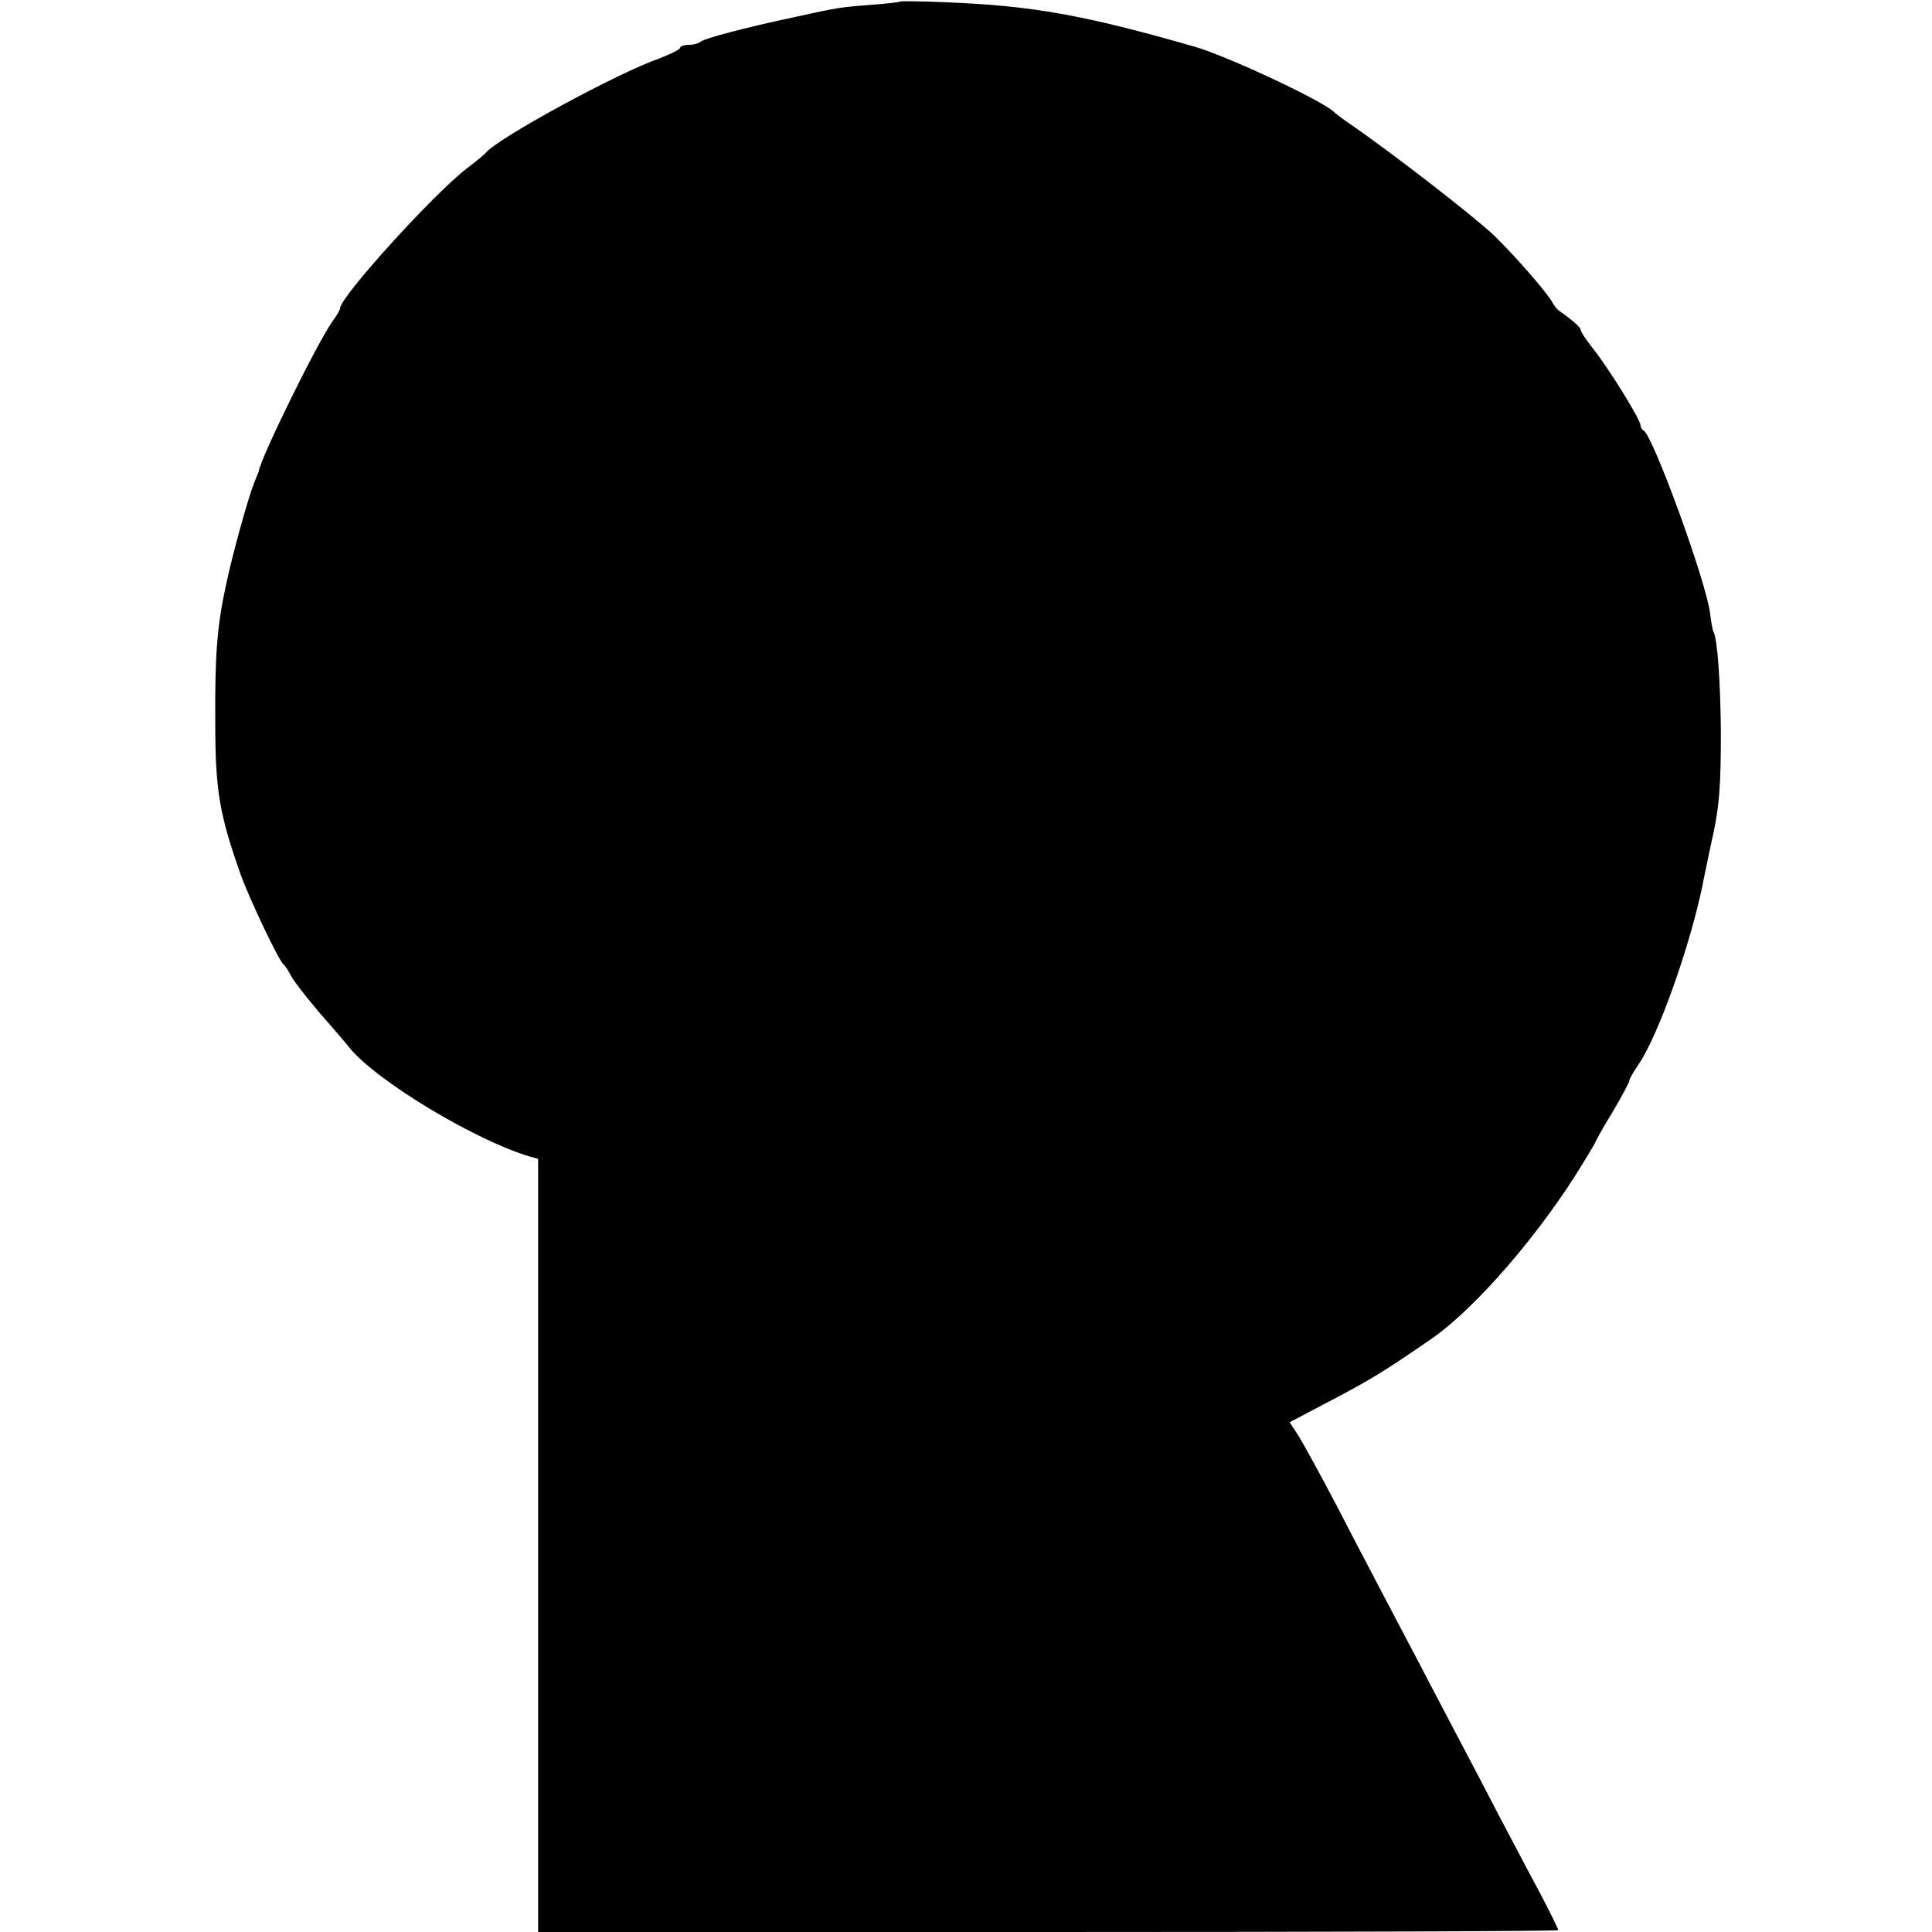
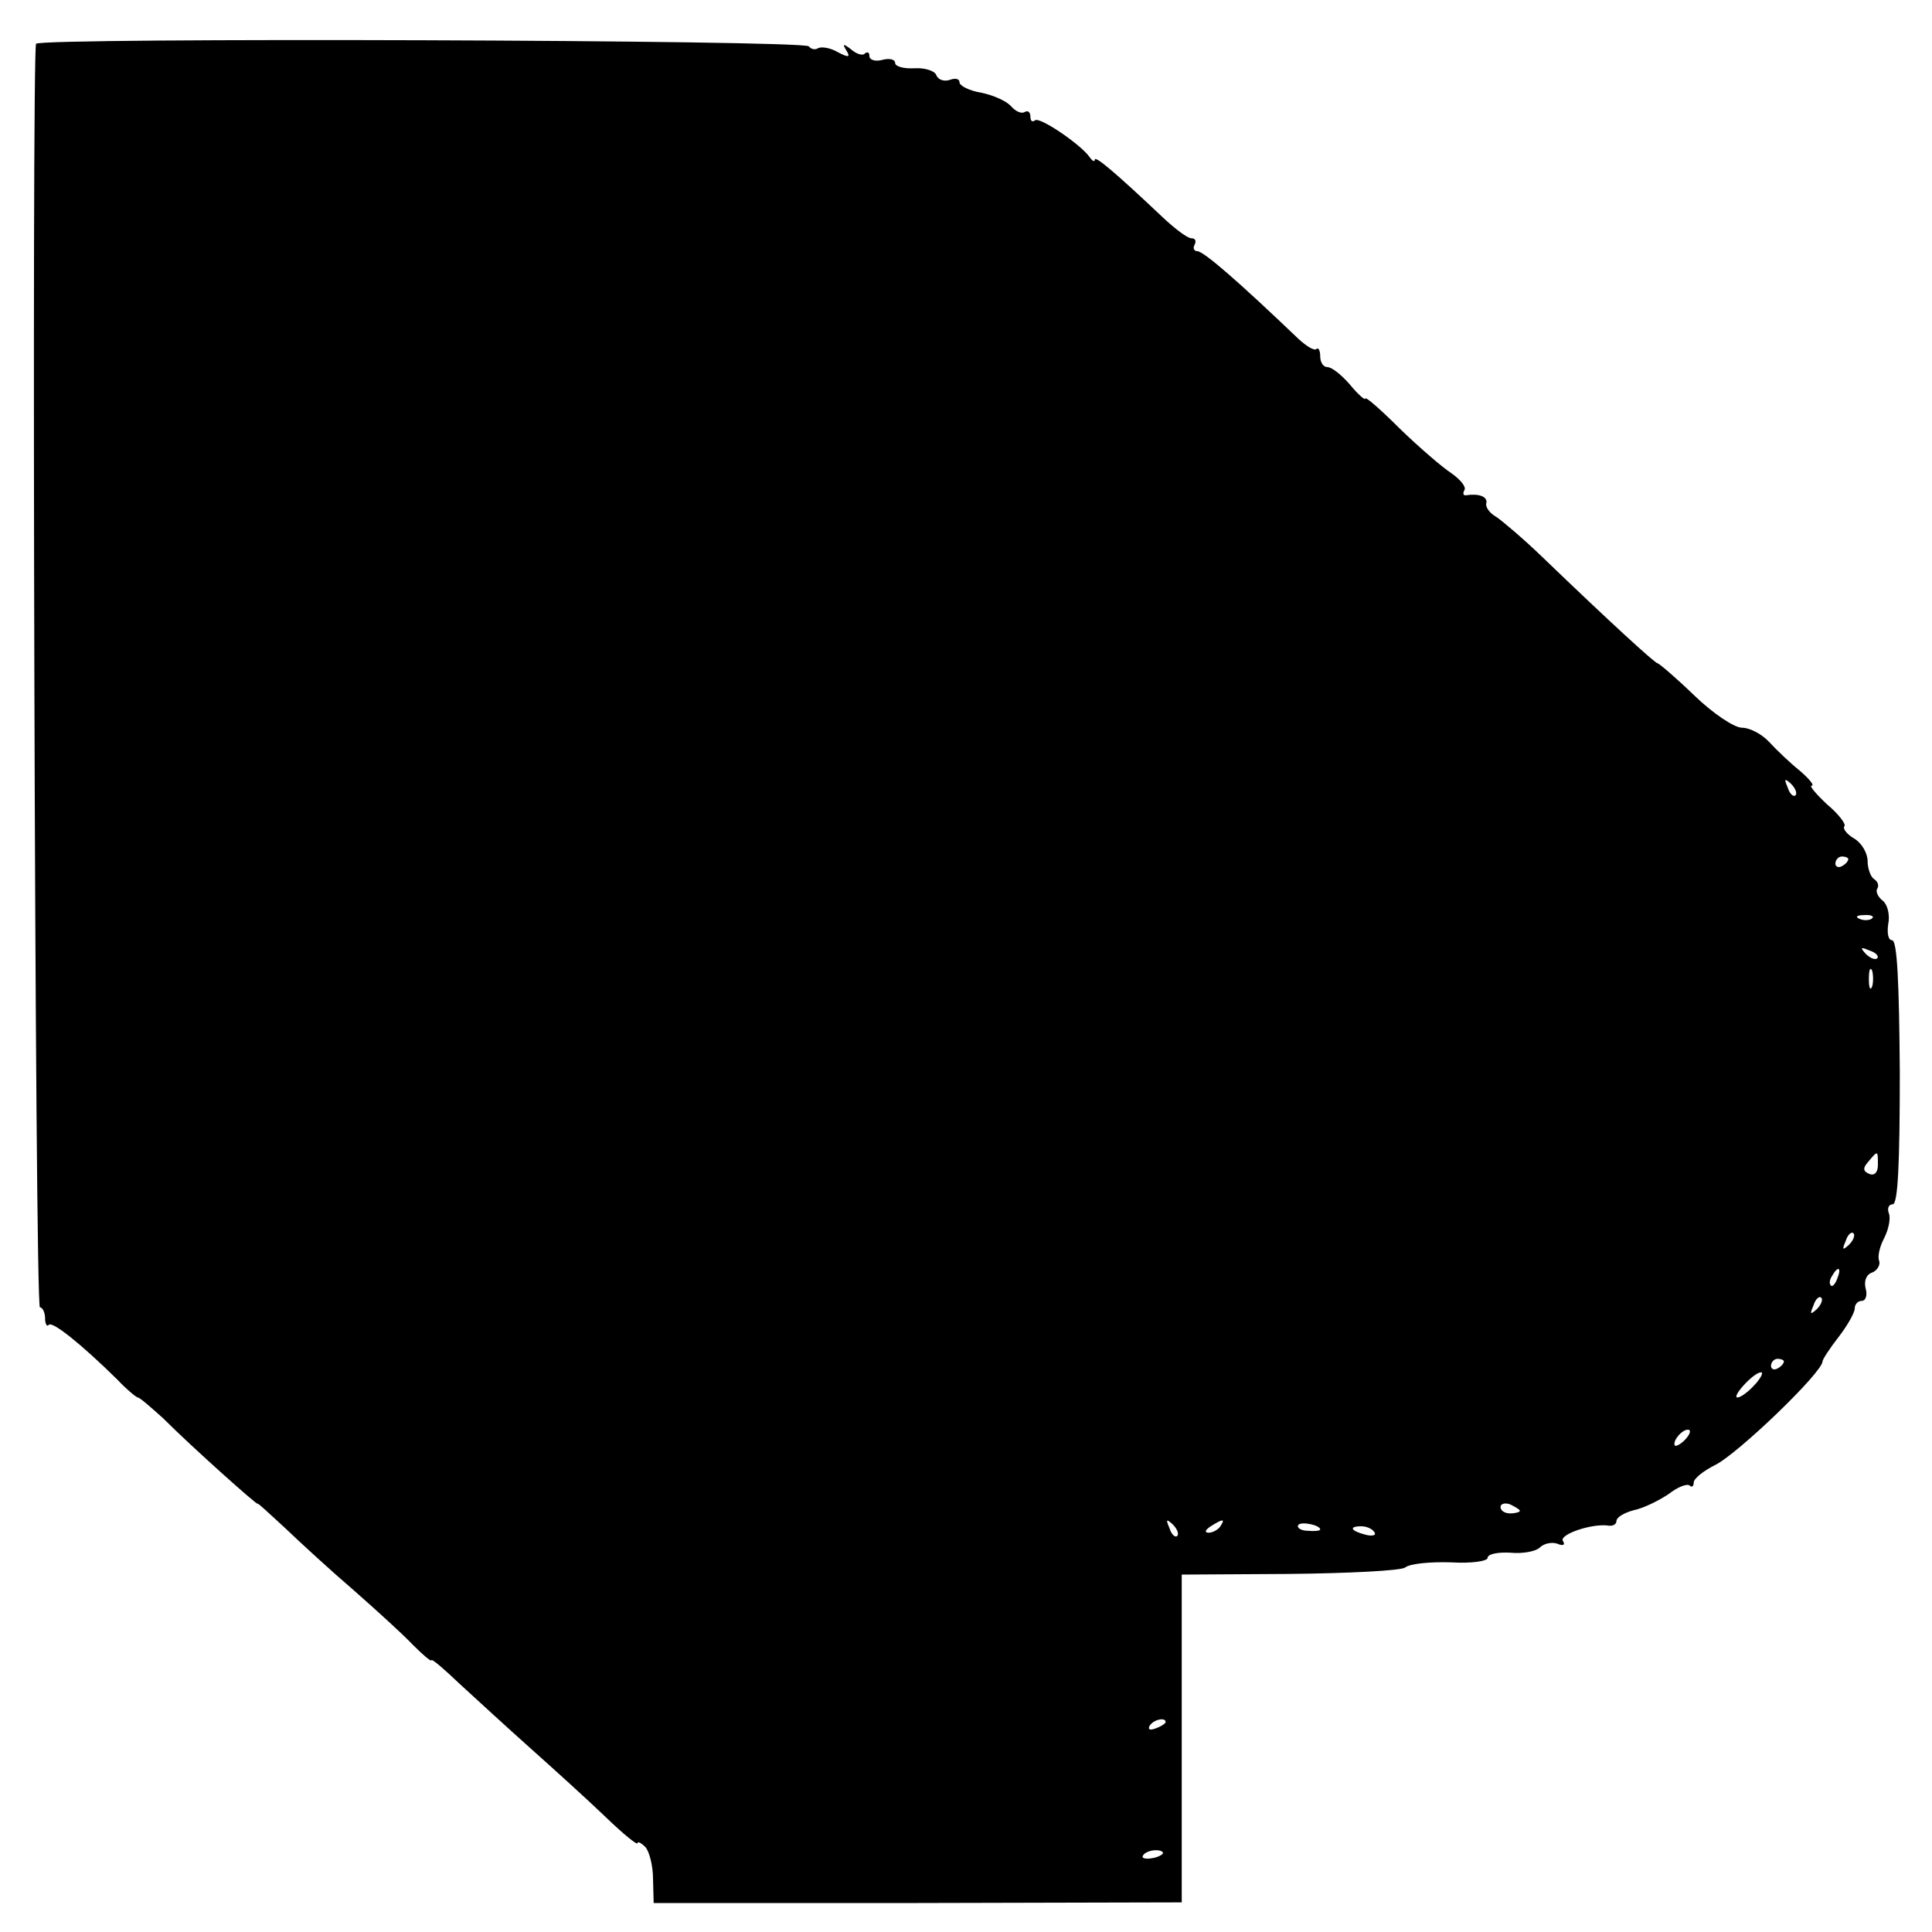
- <svg xmlns="http://www.w3.org/2000/svg" version="1.0" width="517pt" height="517pt" viewBox="0 0 517 517" preserveAspectRatio="xMidYMid meet">
-   <g transform="translate(0,517) scale(0.1,-0.1)" fill="#000000" stroke="none">
-     <path d="M2409 5166 c-2 -2 -38 -6 -79 -9 -78 -6 -88 -7 -205 -33 -132 -28 -240 -57 -249 -65 -6 -5 -20 -9 -33 -9 -13 0 -23 -4 -23 -8 0 -4 -24 -16 -52 -27 -118 -41 -438 -216 -468 -254 -3 -4 -25 -22 -50 -41 -90 -69 -340 -345 -340 -375 0 -4 -9 -20 -21 -36 -41 -58 -195 -371 -197 -402 -1 -1 -6 -15 -13 -32 -16 -41 -56 -185 -73 -265 -25 -113 -31 -190 -30 -370 0 -186 11 -249 69 -413 25 -68 101 -227 113 -237 4 -3 13 -16 20 -30 7 -14 42 -59 77 -100 36 -41 73 -84 82 -96 76 -90 336 -246 481 -289 l22 -6 0 -1035 0 -1034 1365 0 c751 0 1365 2 1365 5 0 3 -23 50 -51 103 -29 53 -76 144 -107 202 -30 58 -76 146 -102 195 -26 50 -76 144 -110 210 -35 66 -80 152 -100 190 -20 39 -75 142 -120 230 -46 88 -94 175 -106 194 l-23 35 112 59 c103 54 141 77 267 164 118 81 295 286 407 472 18 29 33 55 33 56 0 2 20 38 45 79 25 42 45 80 45 84 0 4 11 24 25 44 52 77 135 308 171 479 2 13 9 44 14 69 5 25 12 56 15 70 16 76 20 130 20 270 -1 132 -9 252 -20 270 -2 3 -6 25 -9 50 -12 89 -154 478 -178 488 -4 2 -8 9 -8 14 0 15 -86 154 -127 205 -18 23 -33 45 -33 50 0 7 -23 27 -60 53 -4 3 -11 12 -16 21 -15 27 -95 119 -154 177 -47 46 -273 222 -390 302 -19 13 -37 27 -40 30 -26 28 -283 149 -373 175 -296 85 -435 110 -668 119 -64 3 -118 3 -120 2z" />
+ <svg xmlns="http://www.w3.org/2000/svg" version="1.0" width="300pt" height="300pt" viewBox="0 0 300 300" preserveAspectRatio="xMidYMid meet">
+   <g transform="translate(0,300) scale(0.1,-0.1)" fill="#000000" stroke="none">
+     <path d="M56 2932 c-7 -14 -2 -1962 6 -1962 4 0 8 -8 8 -17 0 -9 3 -14 6 -10 6 5 49 -29 106 -85 15 -16 30 -28 32 -28 3 0 20 -15 39 -32 46 -46 147 -136 147 -133 0 2 19 -16 43 -38 24 -23 72 -67 107 -97 34 -30 76 -68 91 -84 16 -16 29 -27 29 -24 0 3 19 -13 43 -36 24 -22 74 -68 111 -101 37 -33 90 -81 117 -107 27 -26 49 -44 49 -40 0 3 5 1 12 -6 6 -6 12 -29 12 -49 l1 -38 410 0 410 1 0 254 0 255 167 1 c92 1 173 5 180 10 7 6 39 9 71 8 33 -2 57 2 57 7 0 6 16 9 35 8 19 -2 40 2 46 8 6 6 18 9 27 6 9 -4 13 -2 9 4 -7 10 45 28 71 24 6 -1 12 2 12 7 0 6 12 13 27 17 15 3 39 15 54 25 14 11 29 17 33 13 3 -3 6 -1 6 5 0 6 15 18 33 27 35 17 167 144 167 161 0 3 11 20 25 38 14 18 25 38 25 44 0 7 5 12 11 12 6 0 9 9 6 19 -3 12 1 22 10 25 8 3 13 12 11 18 -3 7 1 23 8 36 7 14 10 31 7 38 -3 8 0 14 6 14 8 0 11 61 11 205 -1 139 -4 205 -12 205 -6 0 -8 11 -6 25 3 14 -1 30 -8 36 -8 6 -12 15 -9 19 3 5 1 11 -5 15 -5 3 -10 16 -10 28 0 12 -9 28 -21 35 -12 7 -18 16 -15 19 3 3 -9 19 -27 34 -17 16 -28 29 -24 29 5 0 -3 10 -18 23 -15 12 -36 32 -48 45 -11 12 -30 22 -42 22 -12 0 -45 22 -74 50 -29 28 -55 50 -57 50 -4 0 -73 63 -179 165 -29 28 -61 55 -71 62 -11 6 -18 16 -16 22 2 10 -12 15 -31 12 -5 -1 -6 3 -3 8 3 5 -6 16 -20 26 -14 9 -50 40 -80 69 -30 30 -54 51 -54 47 0 -3 -11 6 -24 22 -13 15 -28 27 -35 27 -6 0 -11 7 -11 17 0 9 -3 14 -6 11 -3 -3 -15 4 -28 16 -92 88 -147 136 -157 136 -5 0 -7 5 -4 10 3 6 1 10 -5 10 -6 0 -26 15 -45 33 -73 69 -105 96 -105 89 0 -4 -4 -2 -8 4 -14 20 -79 64 -85 57 -4 -3 -7 -1 -7 6 0 7 -4 10 -9 7 -5 -3 -14 1 -21 9 -7 8 -27 17 -46 21 -19 3 -34 11 -34 16 0 6 -7 7 -15 4 -9 -3 -18 0 -21 7 -2 7 -18 12 -34 11 -17 -1 -30 3 -30 8 0 6 -9 8 -20 5 -11 -3 -20 0 -20 6 0 6 -3 7 -7 4 -3 -4 -13 -1 -21 6 -13 10 -14 9 -8 -1 7 -11 4 -12 -13 -3 -12 7 -26 9 -31 6 -5 -3 -11 -1 -14 3 -6 10 -1194 14 -1200 4z m2732 -1167 c-3 -3 -9 2 -12 12 -6 14 -5 15 5 6 7 -7 10 -15 7 -18z m82 -99 c0 -3 -4 -8 -10 -11 -5 -3 -10 -1 -10 4 0 6 5 11 10 11 6 0 10 -2 10 -4z m37 -92 c-3 -3 -12 -4 -19 -1 -8 3 -5 6 6 6 11 1 17 -2 13 -5z m8 -62 c-3 -3 -11 0 -18 7 -9 10 -8 11 6 5 10 -3 15 -9 12 -12z m-8 -44 c-3 -7 -5 -2 -5 12 0 14 2 19 5 13 2 -7 2 -19 0 -25z m9 -277 c0 -11 -5 -17 -13 -14 -10 4 -11 9 -2 19 15 18 15 18 15 -5z m-45 -124 c-10 -9 -11 -8 -5 6 3 10 9 15 12 12 3 -3 0 -11 -7 -18z m-18 -52 c-3 -9 -8 -14 -10 -11 -3 3 -2 9 2 15 9 16 15 13 8 -4z m-32 -48 c-10 -9 -11 -8 -5 6 3 10 9 15 12 12 3 -3 0 -11 -7 -18z m-51 -81 c0 -3 -4 -8 -10 -11 -5 -3 -10 -1 -10 4 0 6 5 11 10 11 6 0 10 -2 10 -4z m-45 -36 c-10 -11 -22 -20 -27 -20 -10 0 24 38 36 39 5 1 1 -8 -9 -19z m-107 -84 c-7 -8 -15 -12 -17 -11 -5 6 10 25 20 25 5 0 4 -6 -3 -14z m-258 -112 c0 -2 -7 -4 -15 -4 -8 0 -15 4 -15 10 0 5 7 7 15 4 8 -4 15 -8 15 -10z m-532 -39 c-3 -3 -9 2 -12 12 -6 14 -5 15 5 6 7 -7 10 -15 7 -18z m67 15 c-3 -5 -12 -10 -18 -10 -7 0 -6 4 3 10 19 12 23 12 15 0z m155 -5 c0 -2 -9 -3 -19 -2 -11 0 -18 5 -15 9 4 6 34 0 34 -7z m84 -4 c4 -5 -3 -7 -14 -4 -23 6 -26 13 -6 13 8 0 17 -4 20 -9z m-324 -295 c0 -2 -7 -7 -16 -10 -8 -3 -12 -2 -9 4 6 10 25 14 25 6z m-5 -205 c-9 -8 -36 -10 -30 -2 2 4 11 8 20 8 8 0 13 -3 10 -6z" />
  </g>
</svg>
